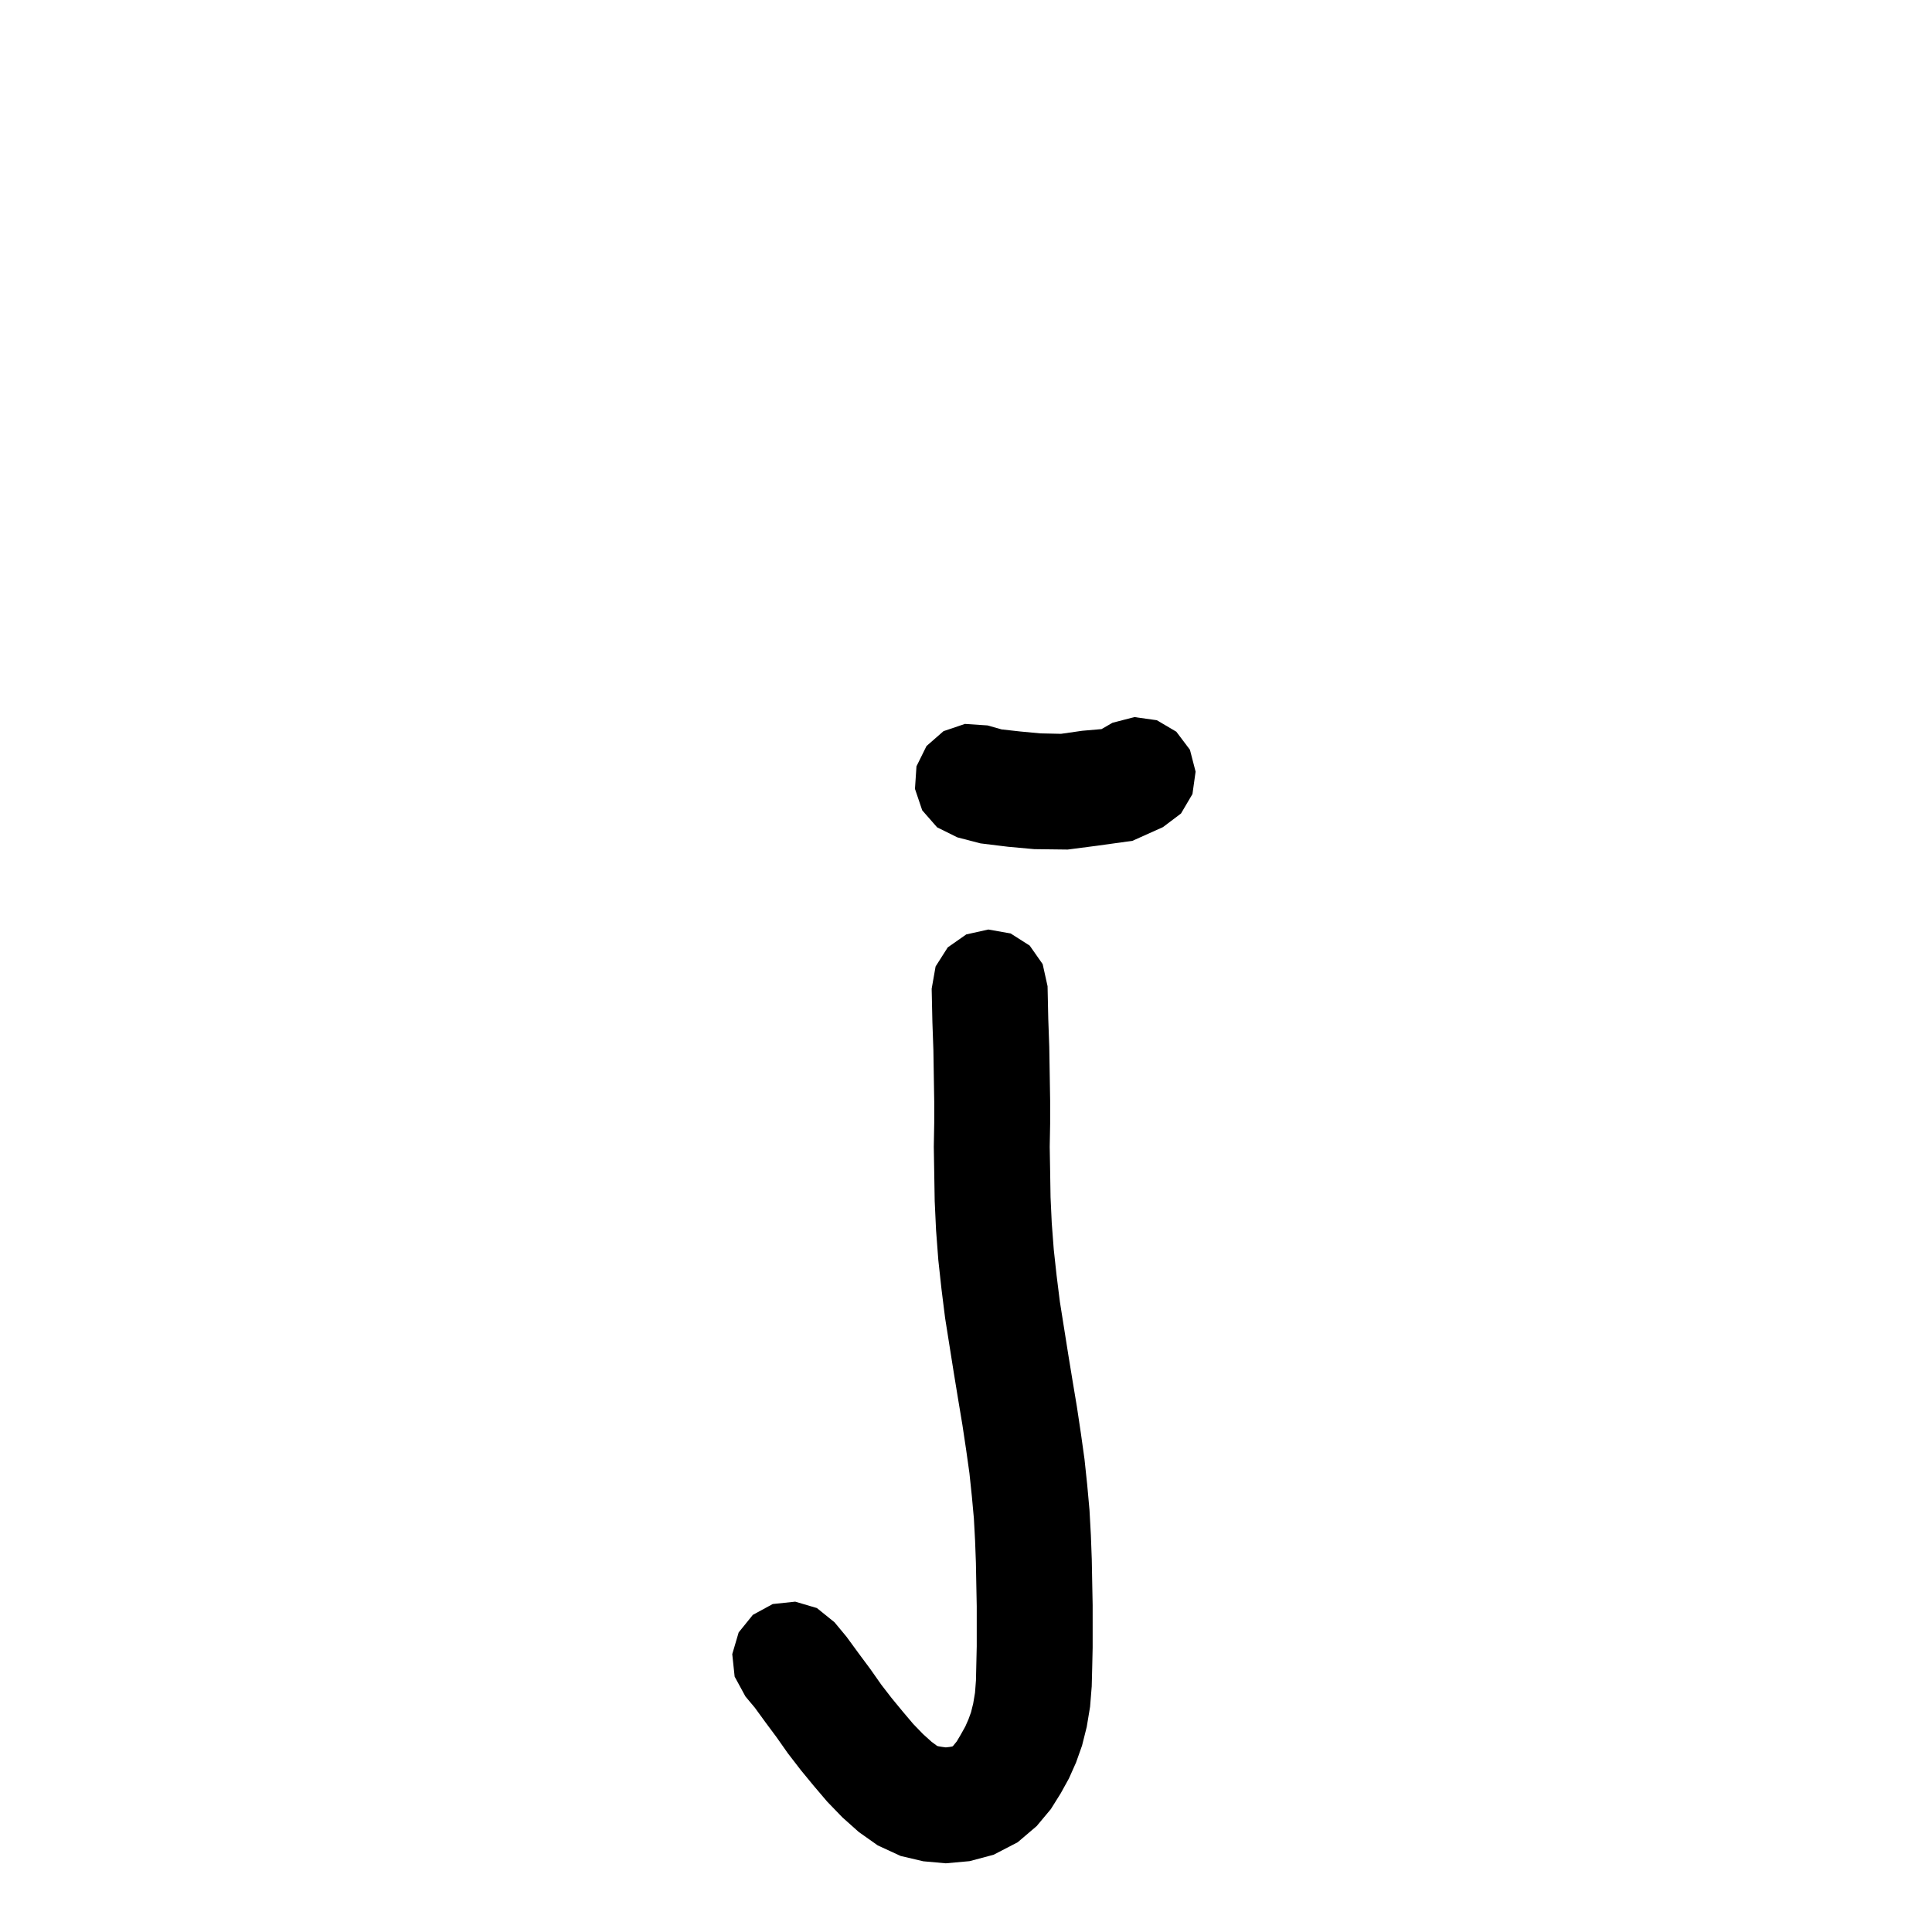
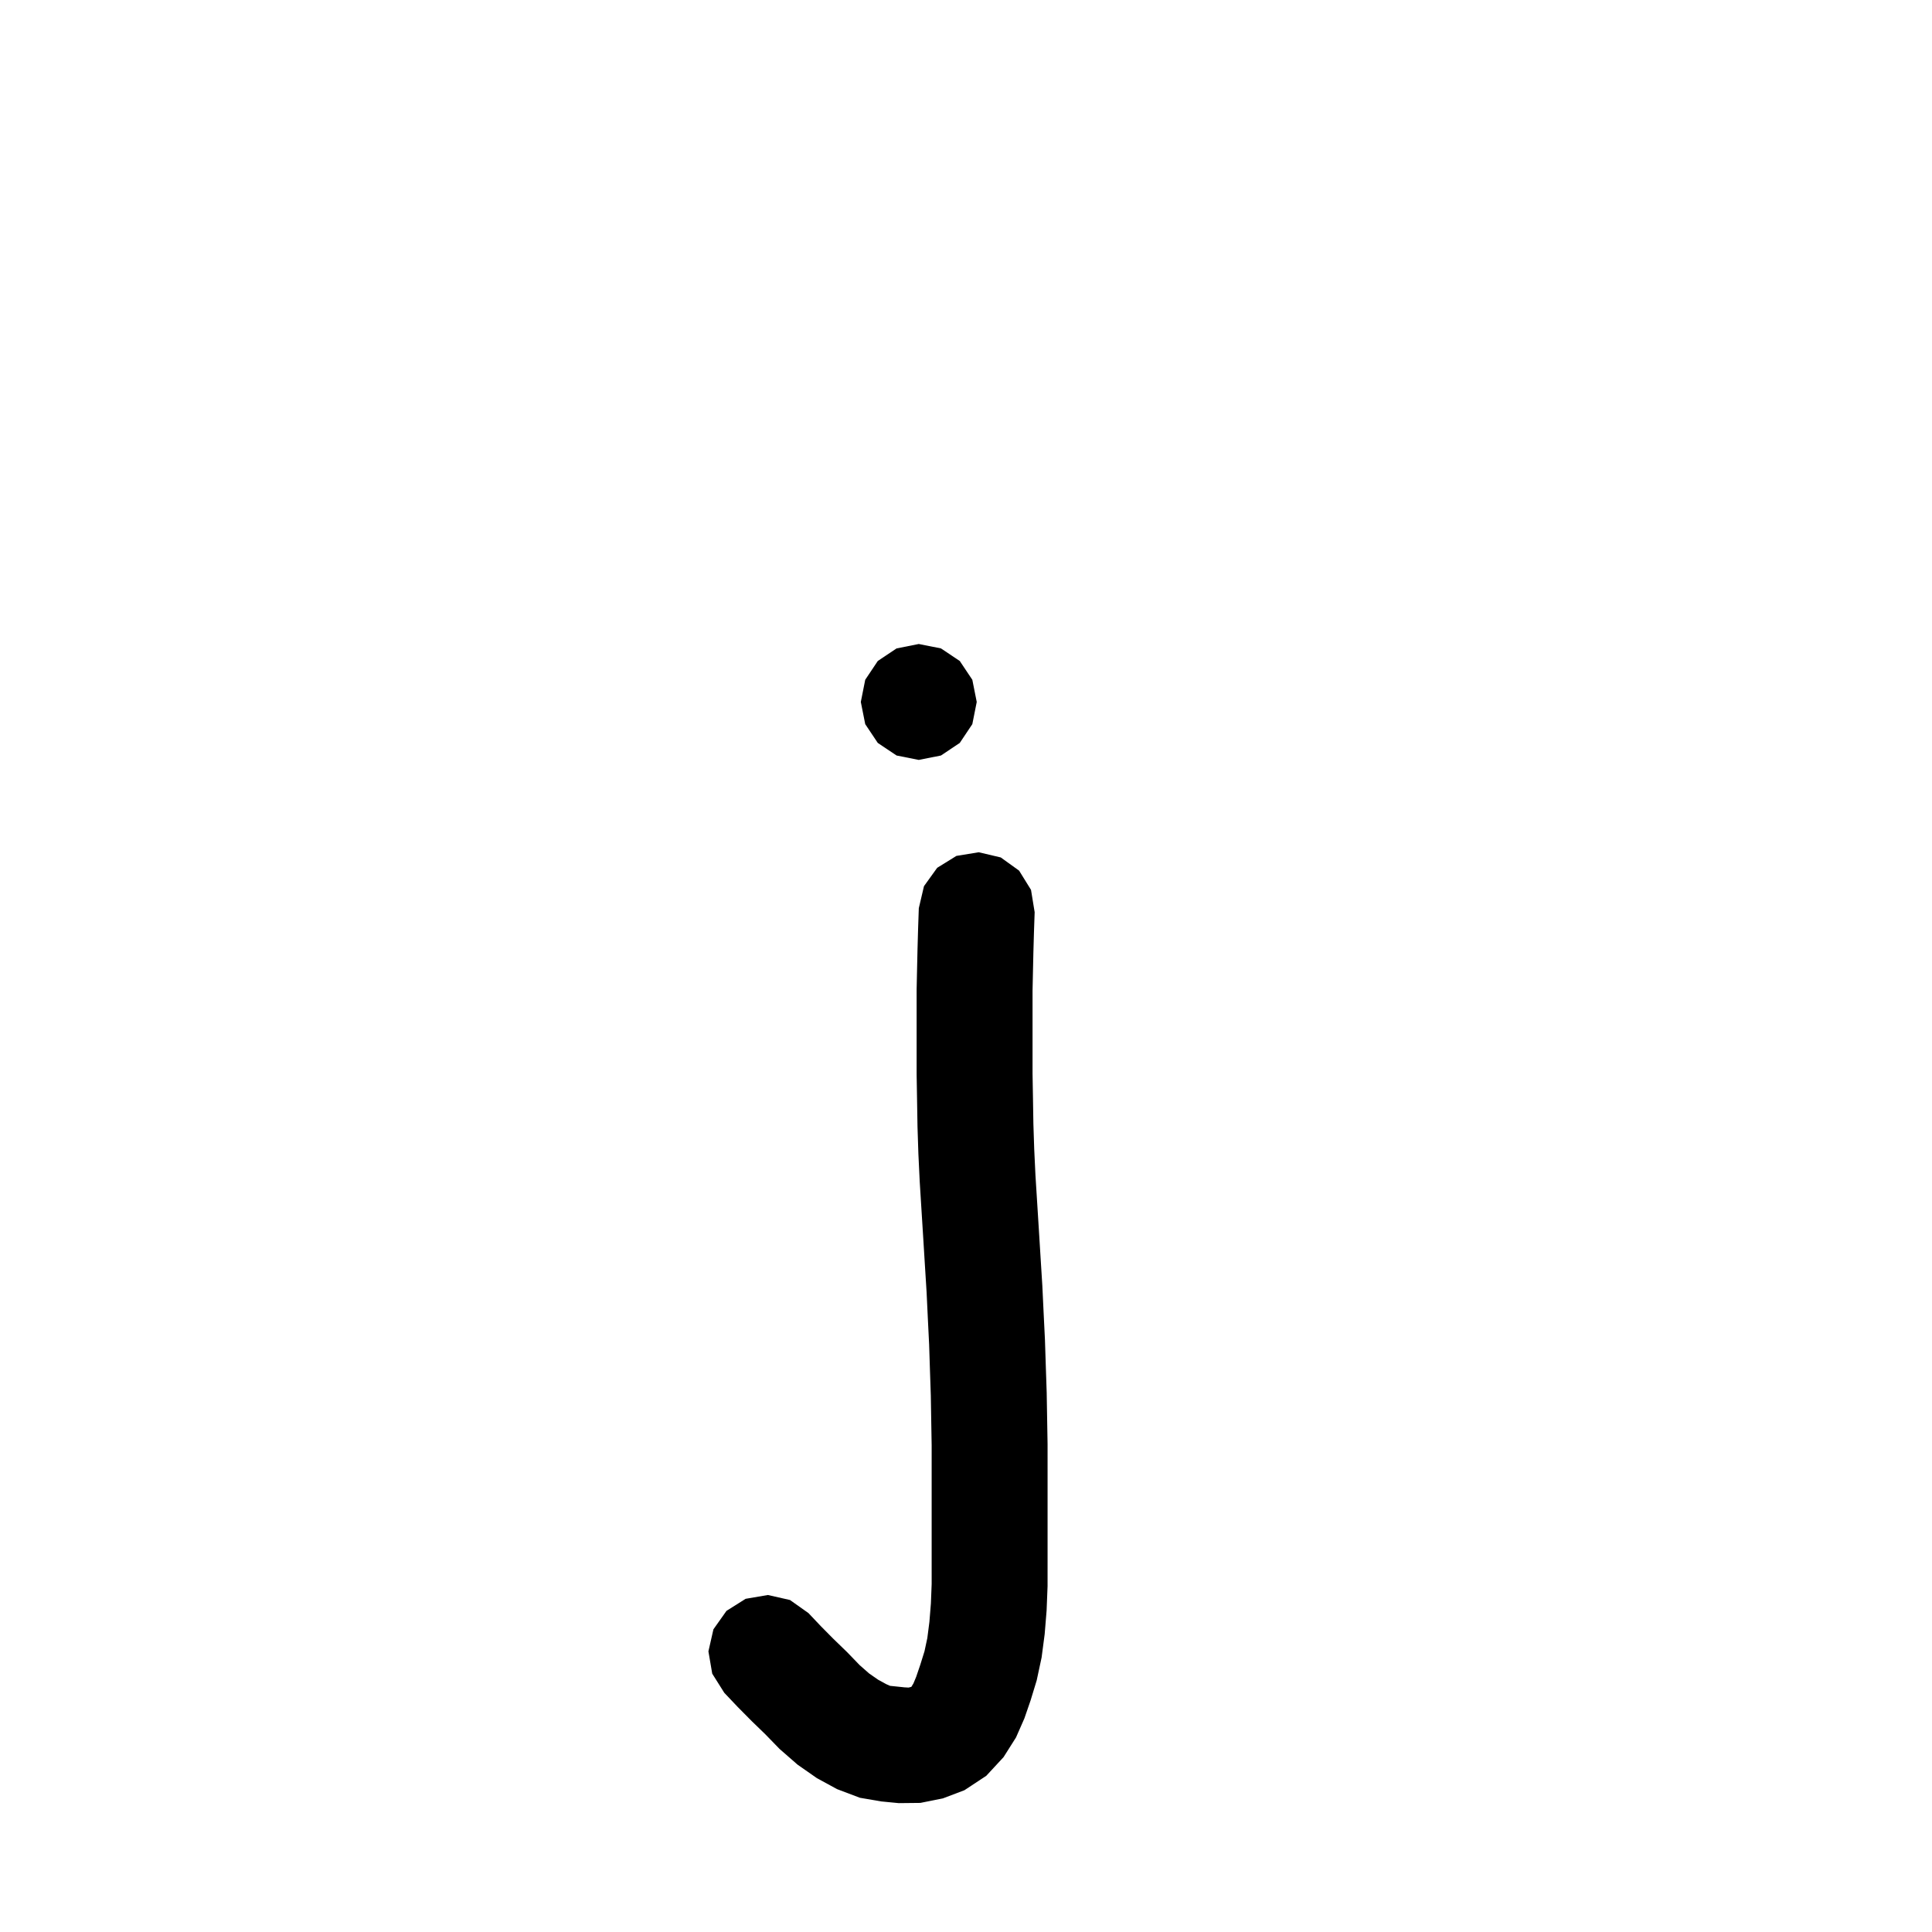
<svg xmlns="http://www.w3.org/2000/svg" viewBox="0 0 300 300" width="300" height="300">
-   <path d="M 144.669 153.529 L 144.781 158.698 L 144.936 163.036 L 145.001 167.08 L 145.067 171.08 L 145.067 174.315 L 145 178.067 L 145.068 182.148 L 145.138 186.483 L 145.35 191.019 L 145.705 195.694 L 146.195 200.181 L 146.756 204.663 L 147.445 209.011 L 148.115 213.233 L 148.787 217.334 L 149.444 221.274 L 150.027 225.161 L 150.534 228.764 L 150.91 232.346 L 151.224 235.786 L 151.409 239.212 L 151.537 242.652 L 151.602 246.106 L 151.667 249.423 L 151.667 252.6 L 151.667 255.634 L 151.602 258.455 L 151.545 260.945 L 151.399 262.847 L 151.118 264.518 L 150.78 265.881 L 150.377 266.991 L 149.883 268.108 L 149.165 269.389 L 148.563 270.408 L 148.097 270.976 L 147.975 271.134 L 147.845 271.196 L 147.452 271.267 L 146.867 271.333 L 146.233 271.248 L 145.623 271.143 L 145.436 271.046 L 144.652 270.463 L 143.318 269.259 L 141.807 267.695 L 140.172 265.762 L 138.438 263.657 L 136.848 261.598 L 135.163 259.197 L 133.381 256.798 L 131.443 254.149 L 129.581 251.905 L 126.849 249.698 L 123.481 248.704 L 119.989 249.074 L 116.905 250.753 L 114.698 253.484 L 113.704 256.852 L 114.074 260.344 L 115.753 263.428 L 117.223 265.185 L 118.885 267.469 L 120.571 269.736 L 122.352 272.269 L 124.362 274.876 L 126.361 277.305 L 128.46 279.772 L 130.815 282.208 L 133.348 284.47 L 136.297 286.554 L 139.844 288.19 L 143.367 289.019 L 146.867 289.333 L 150.548 288.999 L 154.288 288.004 L 158.025 286.066 L 160.97 283.557 L 163.17 280.925 L 164.702 278.477 L 165.983 276.158 L 167.09 273.676 L 168.02 271.053 L 168.748 268.148 L 169.268 265.02 L 169.522 261.855 L 169.598 258.878 L 169.666 255.832 L 169.667 252.6 L 169.666 249.243 L 169.598 245.76 L 169.53 242.148 L 169.391 238.388 L 169.176 234.481 L 168.824 230.587 L 168.4 226.57 L 167.84 222.573 L 167.223 218.459 L 166.546 214.399 L 165.885 210.367 L 165.222 206.189 L 164.578 202.137 L 164.072 198.086 L 163.629 194.039 L 163.316 189.914 L 163.129 185.917 L 163.065 181.852 L 163 178.067 L 163.066 174.485 L 163.066 170.92 L 162.999 166.787 L 162.93 162.564 L 162.774 158.191 L 162.665 153.138 L 161.905 149.709 L 159.891 146.833 L 156.929 144.946 L 153.471 144.335 L 150.043 145.095 L 147.166 147.109 L 145.279 150.071 Z" fill="black" fill-rule="nonzero" />
-   <path d="M 148.66 130.024 L 152.247 130.96 L 156.524 131.484 L 160.606 131.855 L 165.782 131.919 L 170.34 131.327 L 175.845 130.563 L 180.579 128.438 L 183.383 126.324 L 185.164 123.298 L 185.652 119.82 L 184.772 116.421 L 182.657 113.617 L 179.631 111.836 L 176.153 111.348 L 172.754 112.228 L 171.044 113.215 L 168.06 113.473 L 164.751 113.948 L 161.528 113.878 L 158.409 113.583 L 155.531 113.262 L 153.34 112.643 L 149.836 112.409 L 146.509 113.534 L 143.866 115.846 L 142.309 118.994 L 142.076 122.497 L 143.2 125.824 L 145.513 128.467 Z" fill="black" fill-rule="nonzero" />
+   <path d="M 142.672 141.023 L 142.56 144.271 L 142.47 147.438 L 142.402 150.469 L 142.334 153.632 L 142.333 156.6 L 142.333 159.667 L 142.333 163.133 L 142.334 166.88 L 142.401 170.818 L 142.469 174.955 L 142.607 179.163 L 142.814 183.495 L 143.084 187.828 L 143.351 192.09 L 143.617 196.424 L 143.88 200.629 L 144.077 204.768 L 144.274 208.766 L 144.405 212.831 L 144.536 216.693 L 144.601 220.619 L 144.667 224.411 L 144.667 228.2 L 144.667 231.867 L 144.667 235.533 L 144.667 239.133 L 144.667 242.667 L 144.668 245.959 L 144.549 248.994 L 144.316 251.858 L 143.995 254.354 L 143.555 256.408 L 142.906 258.49 L 142.267 260.369 L 141.836 261.408 L 141.501 261.954 L 141.384 262.122 L 141.708 261.883 L 141.461 261.946 L 141.089 262.046 L 140.449 262.011 L 139.152 261.874 L 138.211 261.777 L 137.62 261.518 L 136.349 260.822 L 134.956 259.853 L 133.474 258.549 L 131.564 256.569 L 129.397 254.469 L 127.466 252.517 L 125.534 250.477 L 122.668 248.448 L 119.243 247.67 L 115.782 248.262 L 112.81 250.133 L 110.781 252.999 L 110.003 256.424 L 110.595 259.885 L 112.466 262.856 L 114.534 265.038 L 116.737 267.264 L 118.836 269.297 L 121.06 271.584 L 123.844 274.014 L 126.851 276.112 L 129.98 277.816 L 133.522 279.156 L 136.848 279.726 L 139.551 279.989 L 142.911 279.954 L 146.406 279.254 L 149.758 277.983 L 153.149 275.745 L 155.832 272.846 L 157.764 269.792 L 159.067 266.831 L 160.028 264.043 L 160.979 260.925 L 161.739 257.379 L 162.217 253.742 L 162.517 250.072 L 162.665 246.308 L 162.667 242.667 L 162.667 239.133 L 162.667 235.533 L 162.667 231.867 L 162.667 228.2 L 162.666 224.256 L 162.599 220.314 L 162.53 216.24 L 162.395 212.236 L 162.259 208.034 L 162.056 203.898 L 161.853 199.638 L 161.583 195.31 L 161.316 190.976 L 161.049 186.705 L 160.786 182.505 L 160.593 178.437 L 160.464 174.512 L 160.399 170.515 L 160.333 166.72 L 160.333 163.133 L 160.333 159.667 L 160.333 156.6 L 160.333 153.834 L 160.398 150.864 L 160.464 147.896 L 160.551 144.84 L 160.661 141.643 L 160.095 138.178 L 158.246 135.192 L 155.395 133.142 L 151.977 132.339 L 148.511 132.905 L 145.526 134.754 L 143.475 137.605 Z" fill="black" fill-rule="nonzero" />
+   <path d="M 151.667 109 L 150.982 105.556 L 149.031 102.636 L 146.111 100.685 L 142.667 100 L 139.223 100.685 L 136.303 102.636 L 134.352 105.556 L 133.667 109 L 134.352 112.444 L 136.303 115.364 L 139.223 117.315 L 142.667 118 L 146.111 117.315 L 149.031 115.364 L 150.982 112.444 Z" fill="black" fill-rule="nonzero" />
</svg>
